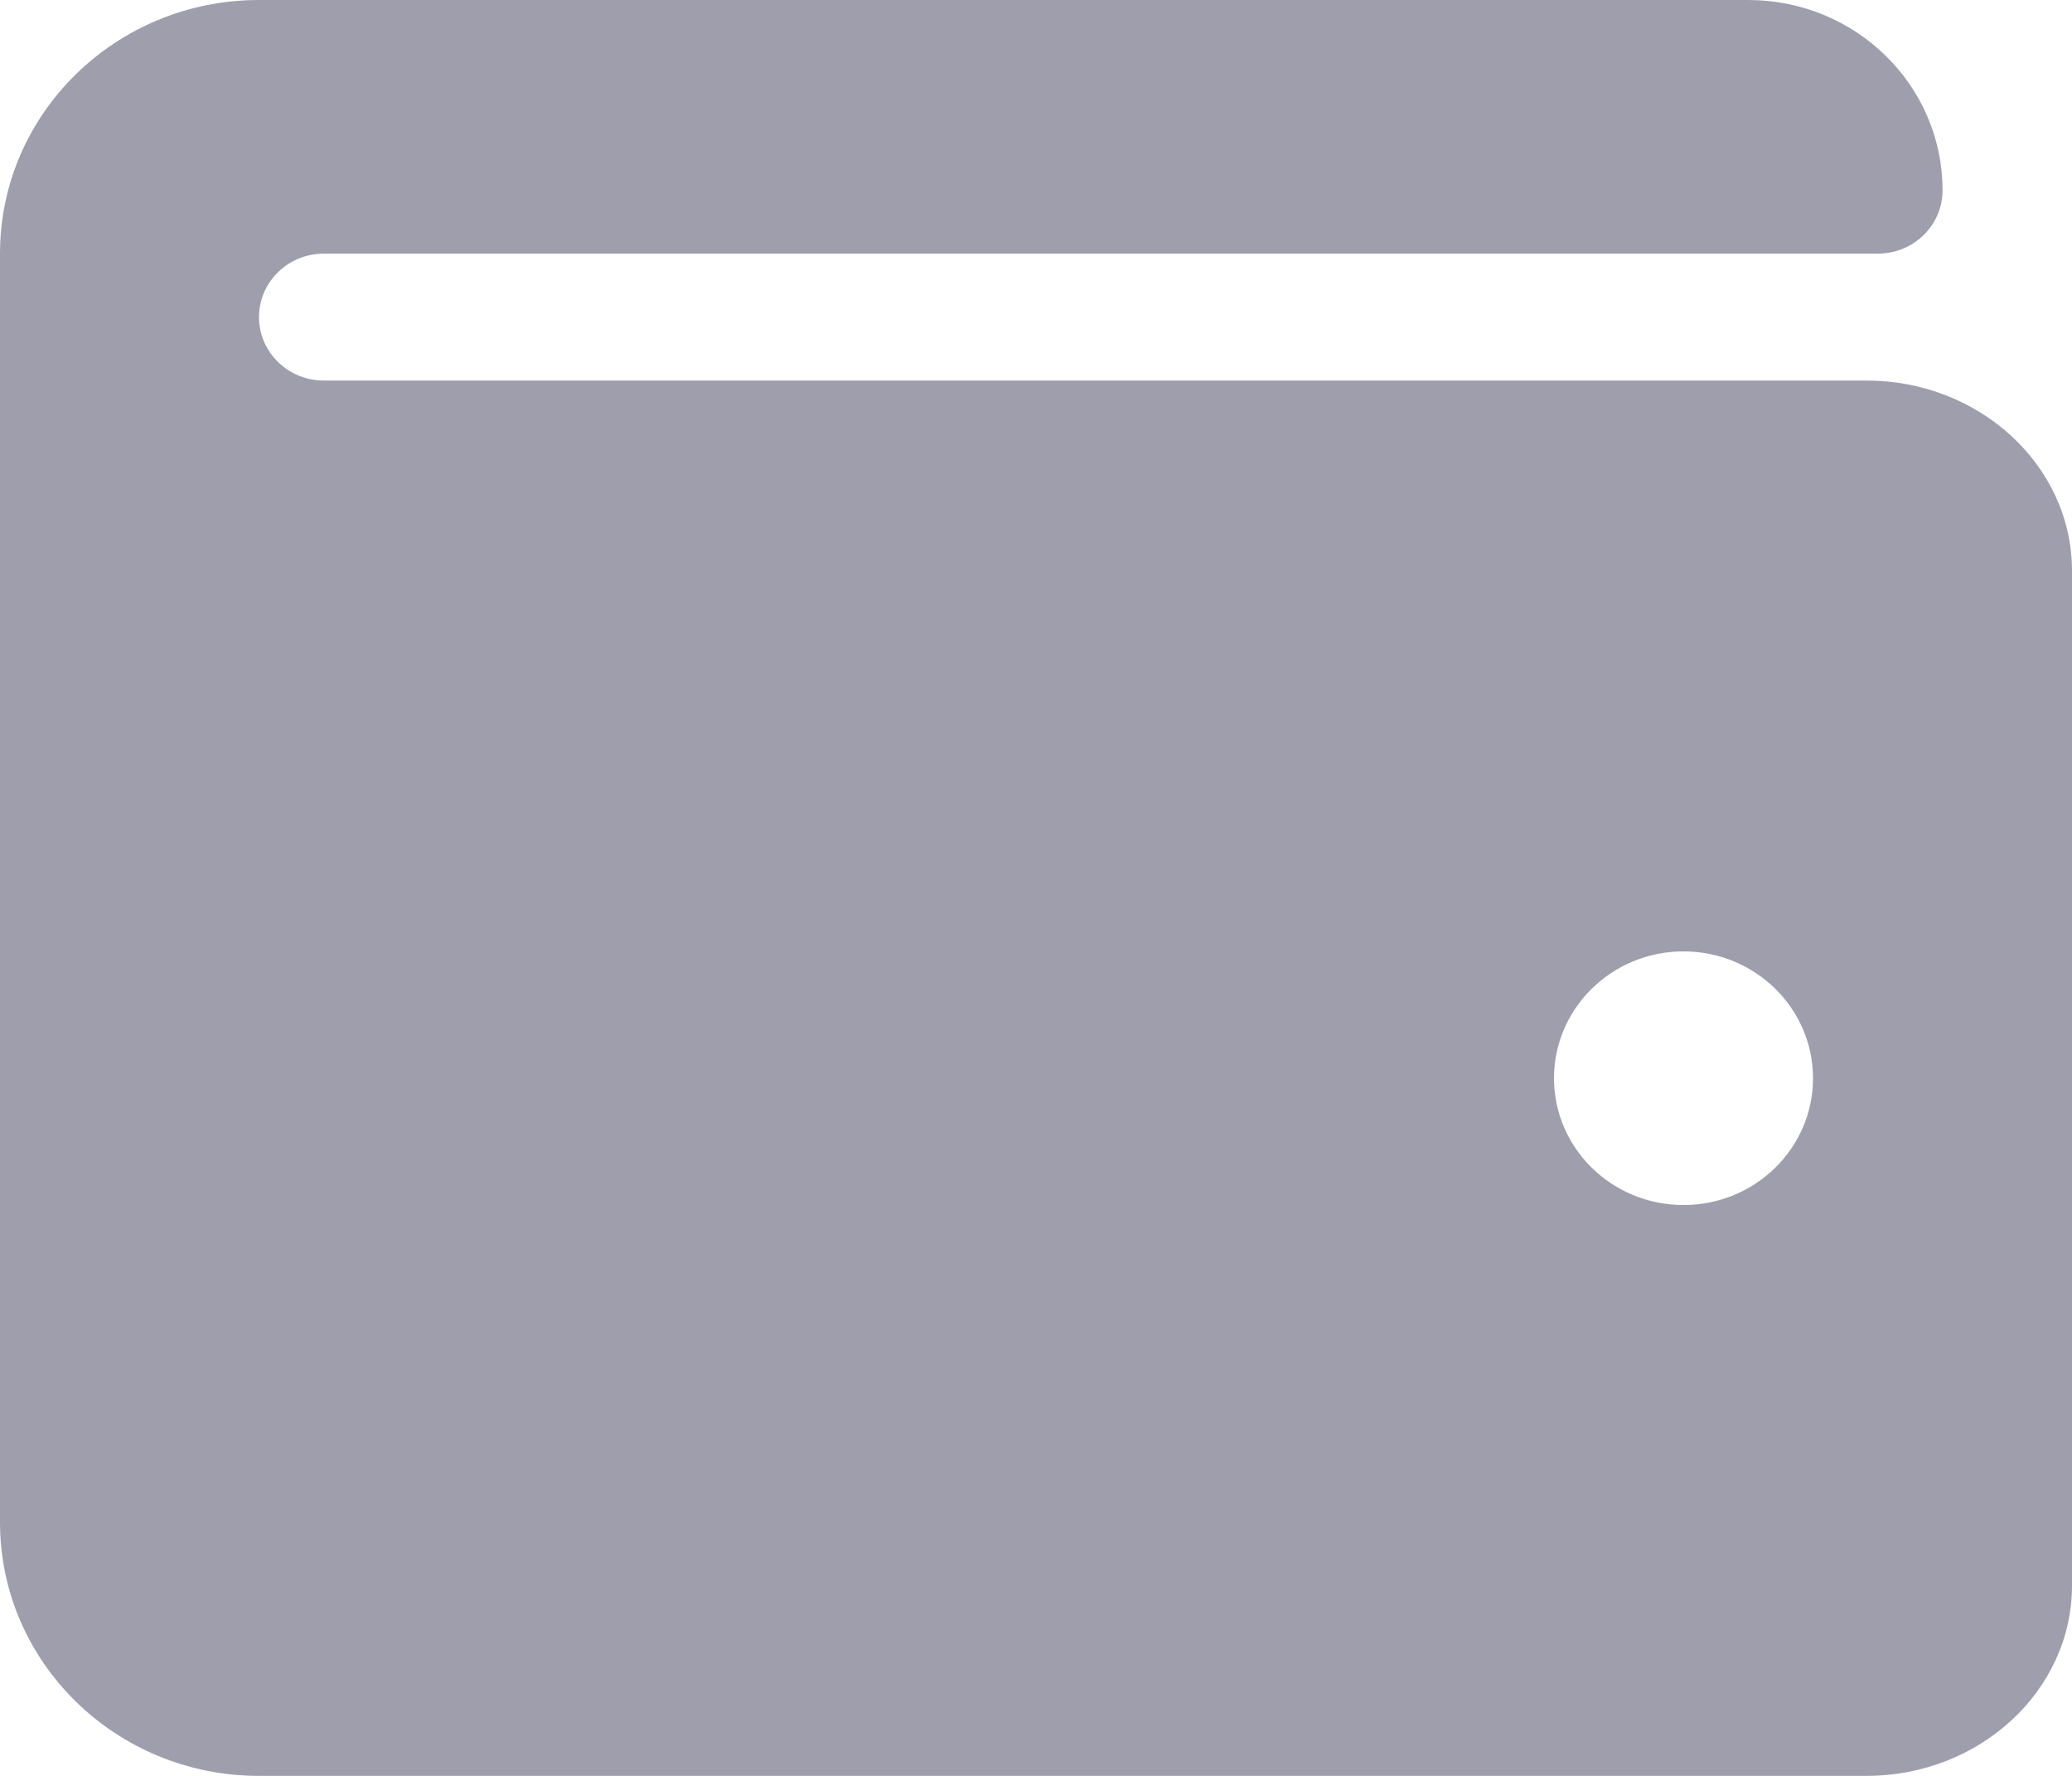
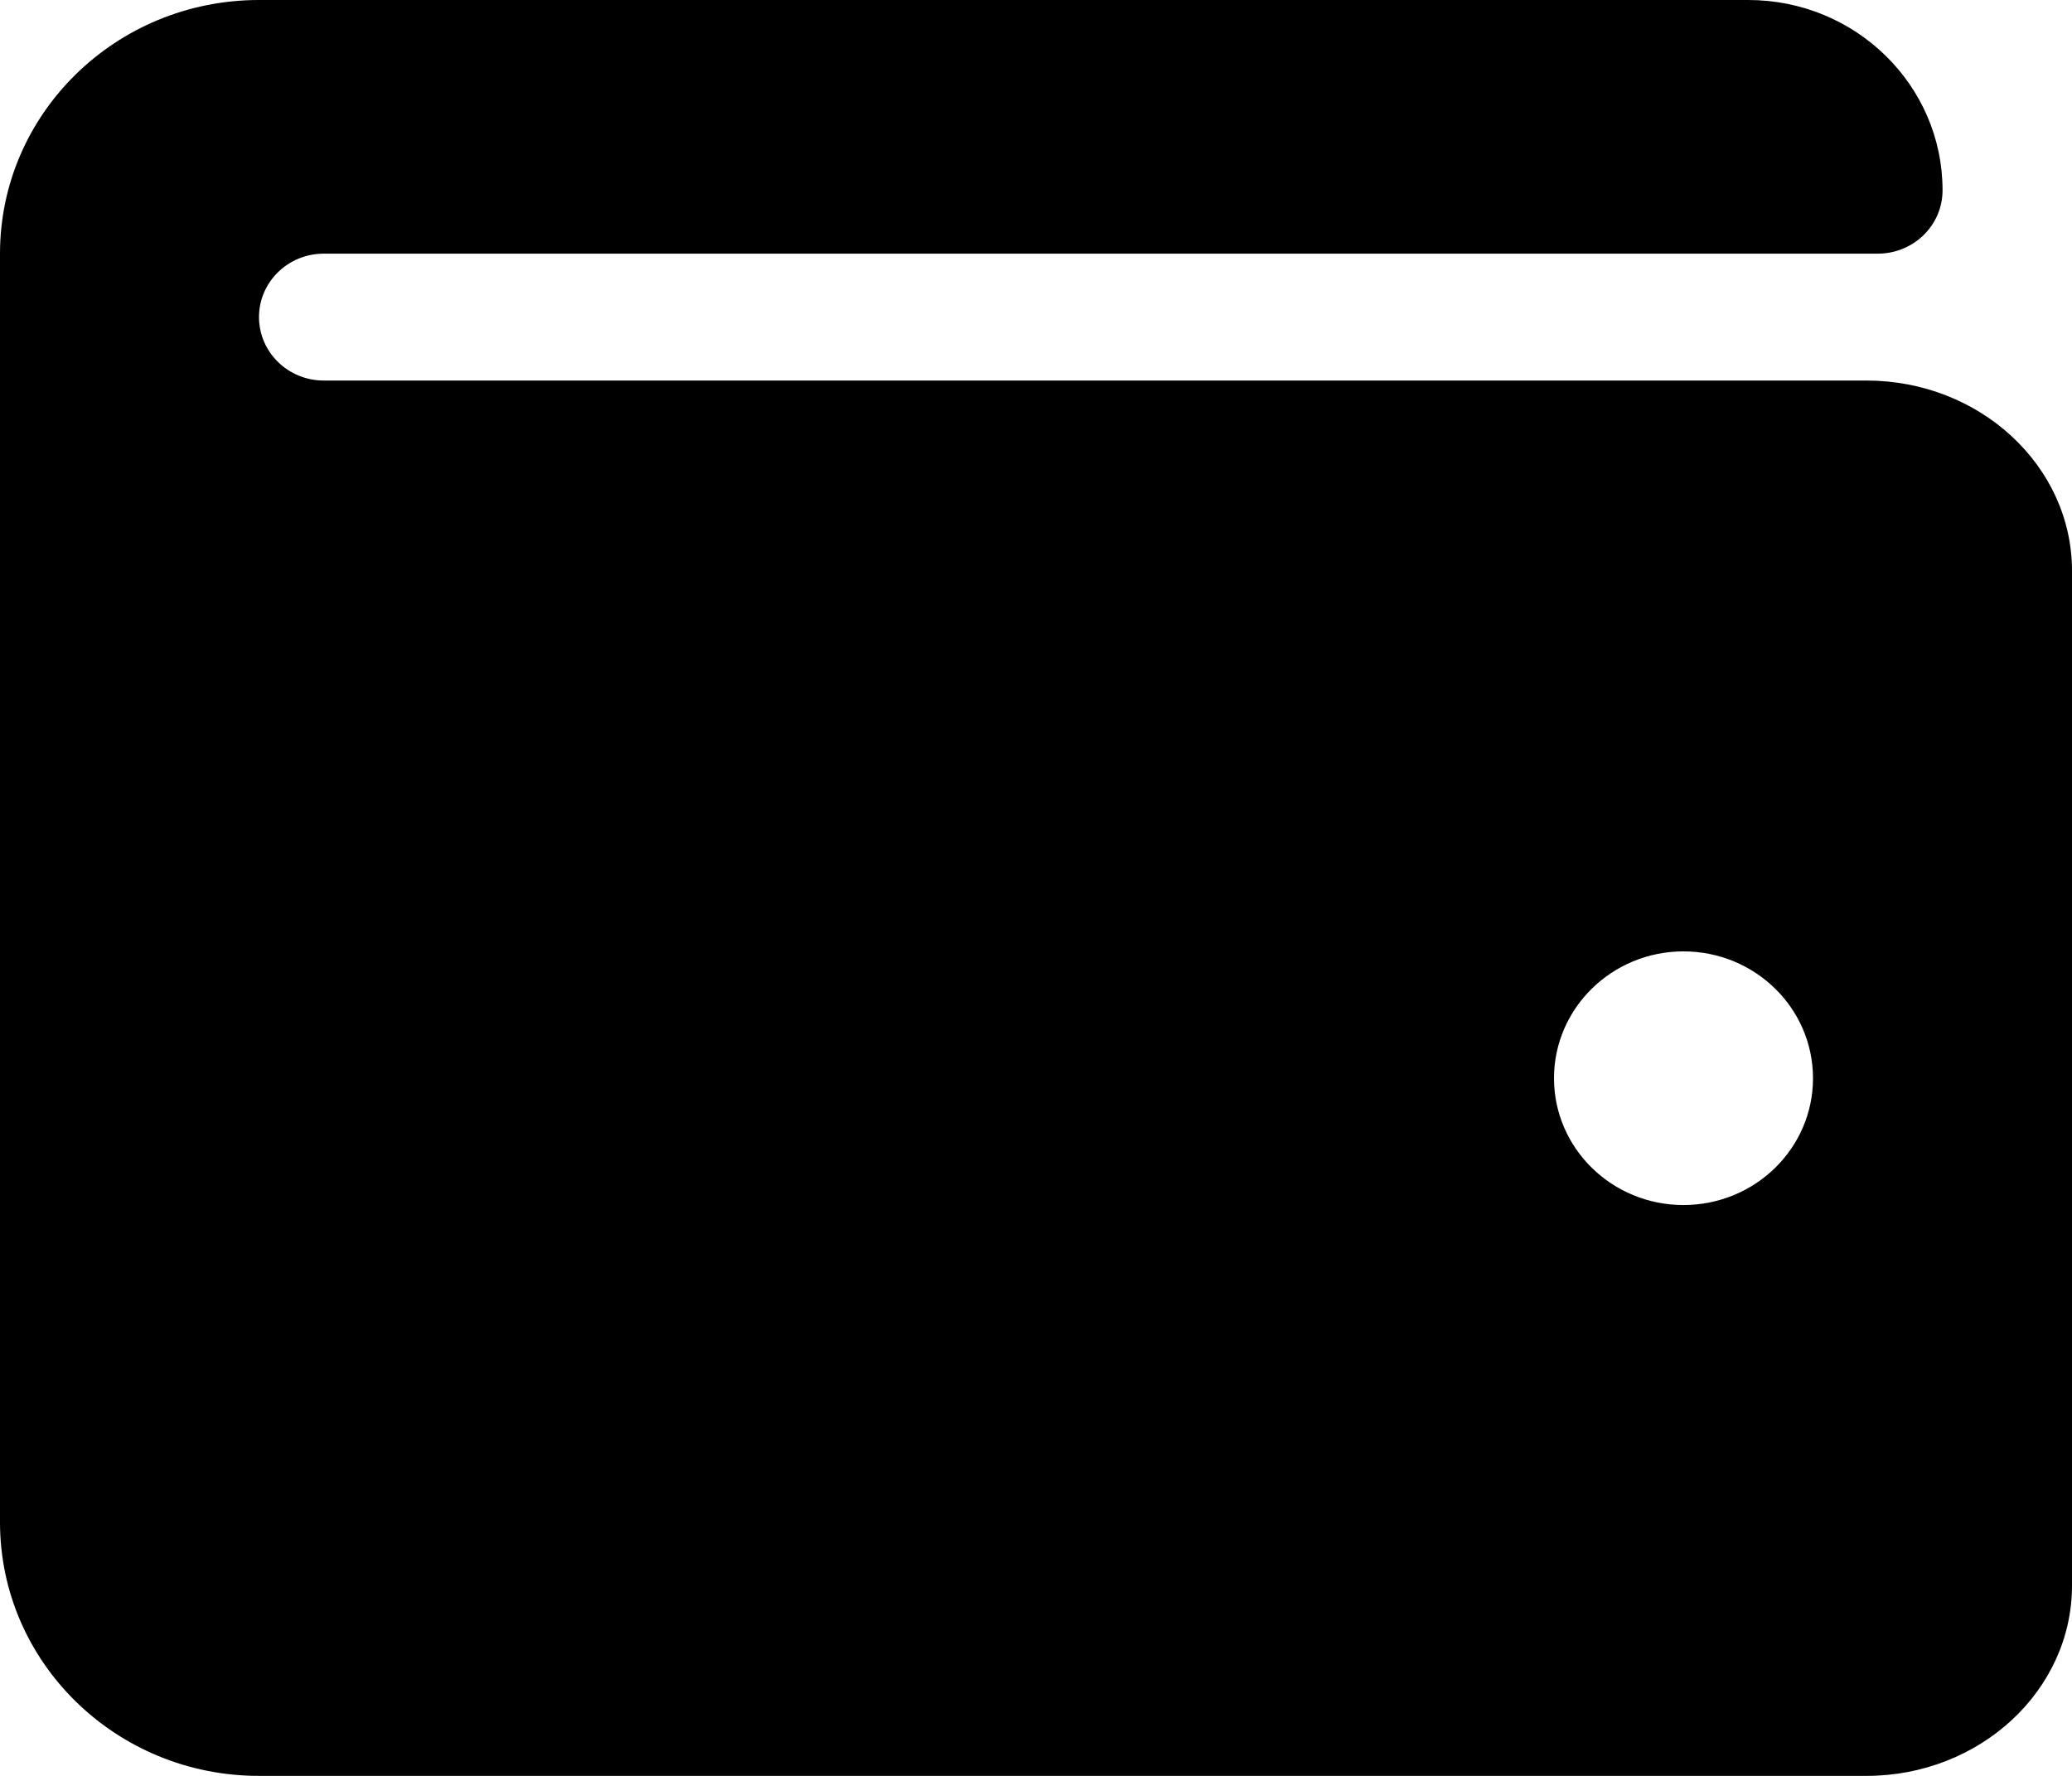
<svg xmlns="http://www.w3.org/2000/svg" width="21" height="18" viewBox="0 0 21 18" fill="none">
-   <path d="M18.916 3.857H3.281C2.919 3.857 2.625 3.569 2.625 3.214C2.625 2.859 2.919 2.571 3.281 2.571H19.031C19.394 2.571 19.688 2.284 19.688 1.929C19.688 0.863 18.806 0 17.719 0H2.625C1.175 0 0 1.151 0 2.571V15.429C0 16.849 1.175 18 2.625 18H18.916C20.066 18 21 17.135 21 16.071V5.786C21 4.722 20.066 3.857 18.916 3.857ZM17.062 12.214C16.338 12.214 15.75 11.639 15.75 10.929C15.75 10.219 16.338 9.643 17.062 9.643C17.787 9.643 18.375 10.219 18.375 10.929C18.375 11.639 17.787 12.214 17.062 12.214Z" fill="#030229" fill-opacity="0.38" />
+   <path d="M18.916 3.857H3.281C2.919 3.857 2.625 3.569 2.625 3.214C2.625 2.859 2.919 2.571 3.281 2.571H19.031C19.394 2.571 19.688 2.284 19.688 1.929C19.688 0.863 18.806 0 17.719 0H2.625C1.175 0 0 1.151 0 2.571V15.429C0 16.849 1.175 18 2.625 18H18.916C20.066 18 21 17.135 21 16.071V5.786C21 4.722 20.066 3.857 18.916 3.857ZM17.062 12.214C16.338 12.214 15.75 11.639 15.75 10.929C15.75 10.219 16.338 9.643 17.062 9.643C17.787 9.643 18.375 10.219 18.375 10.929C18.375 11.639 17.787 12.214 17.062 12.214Z" fill="currentColor" />
</svg>
